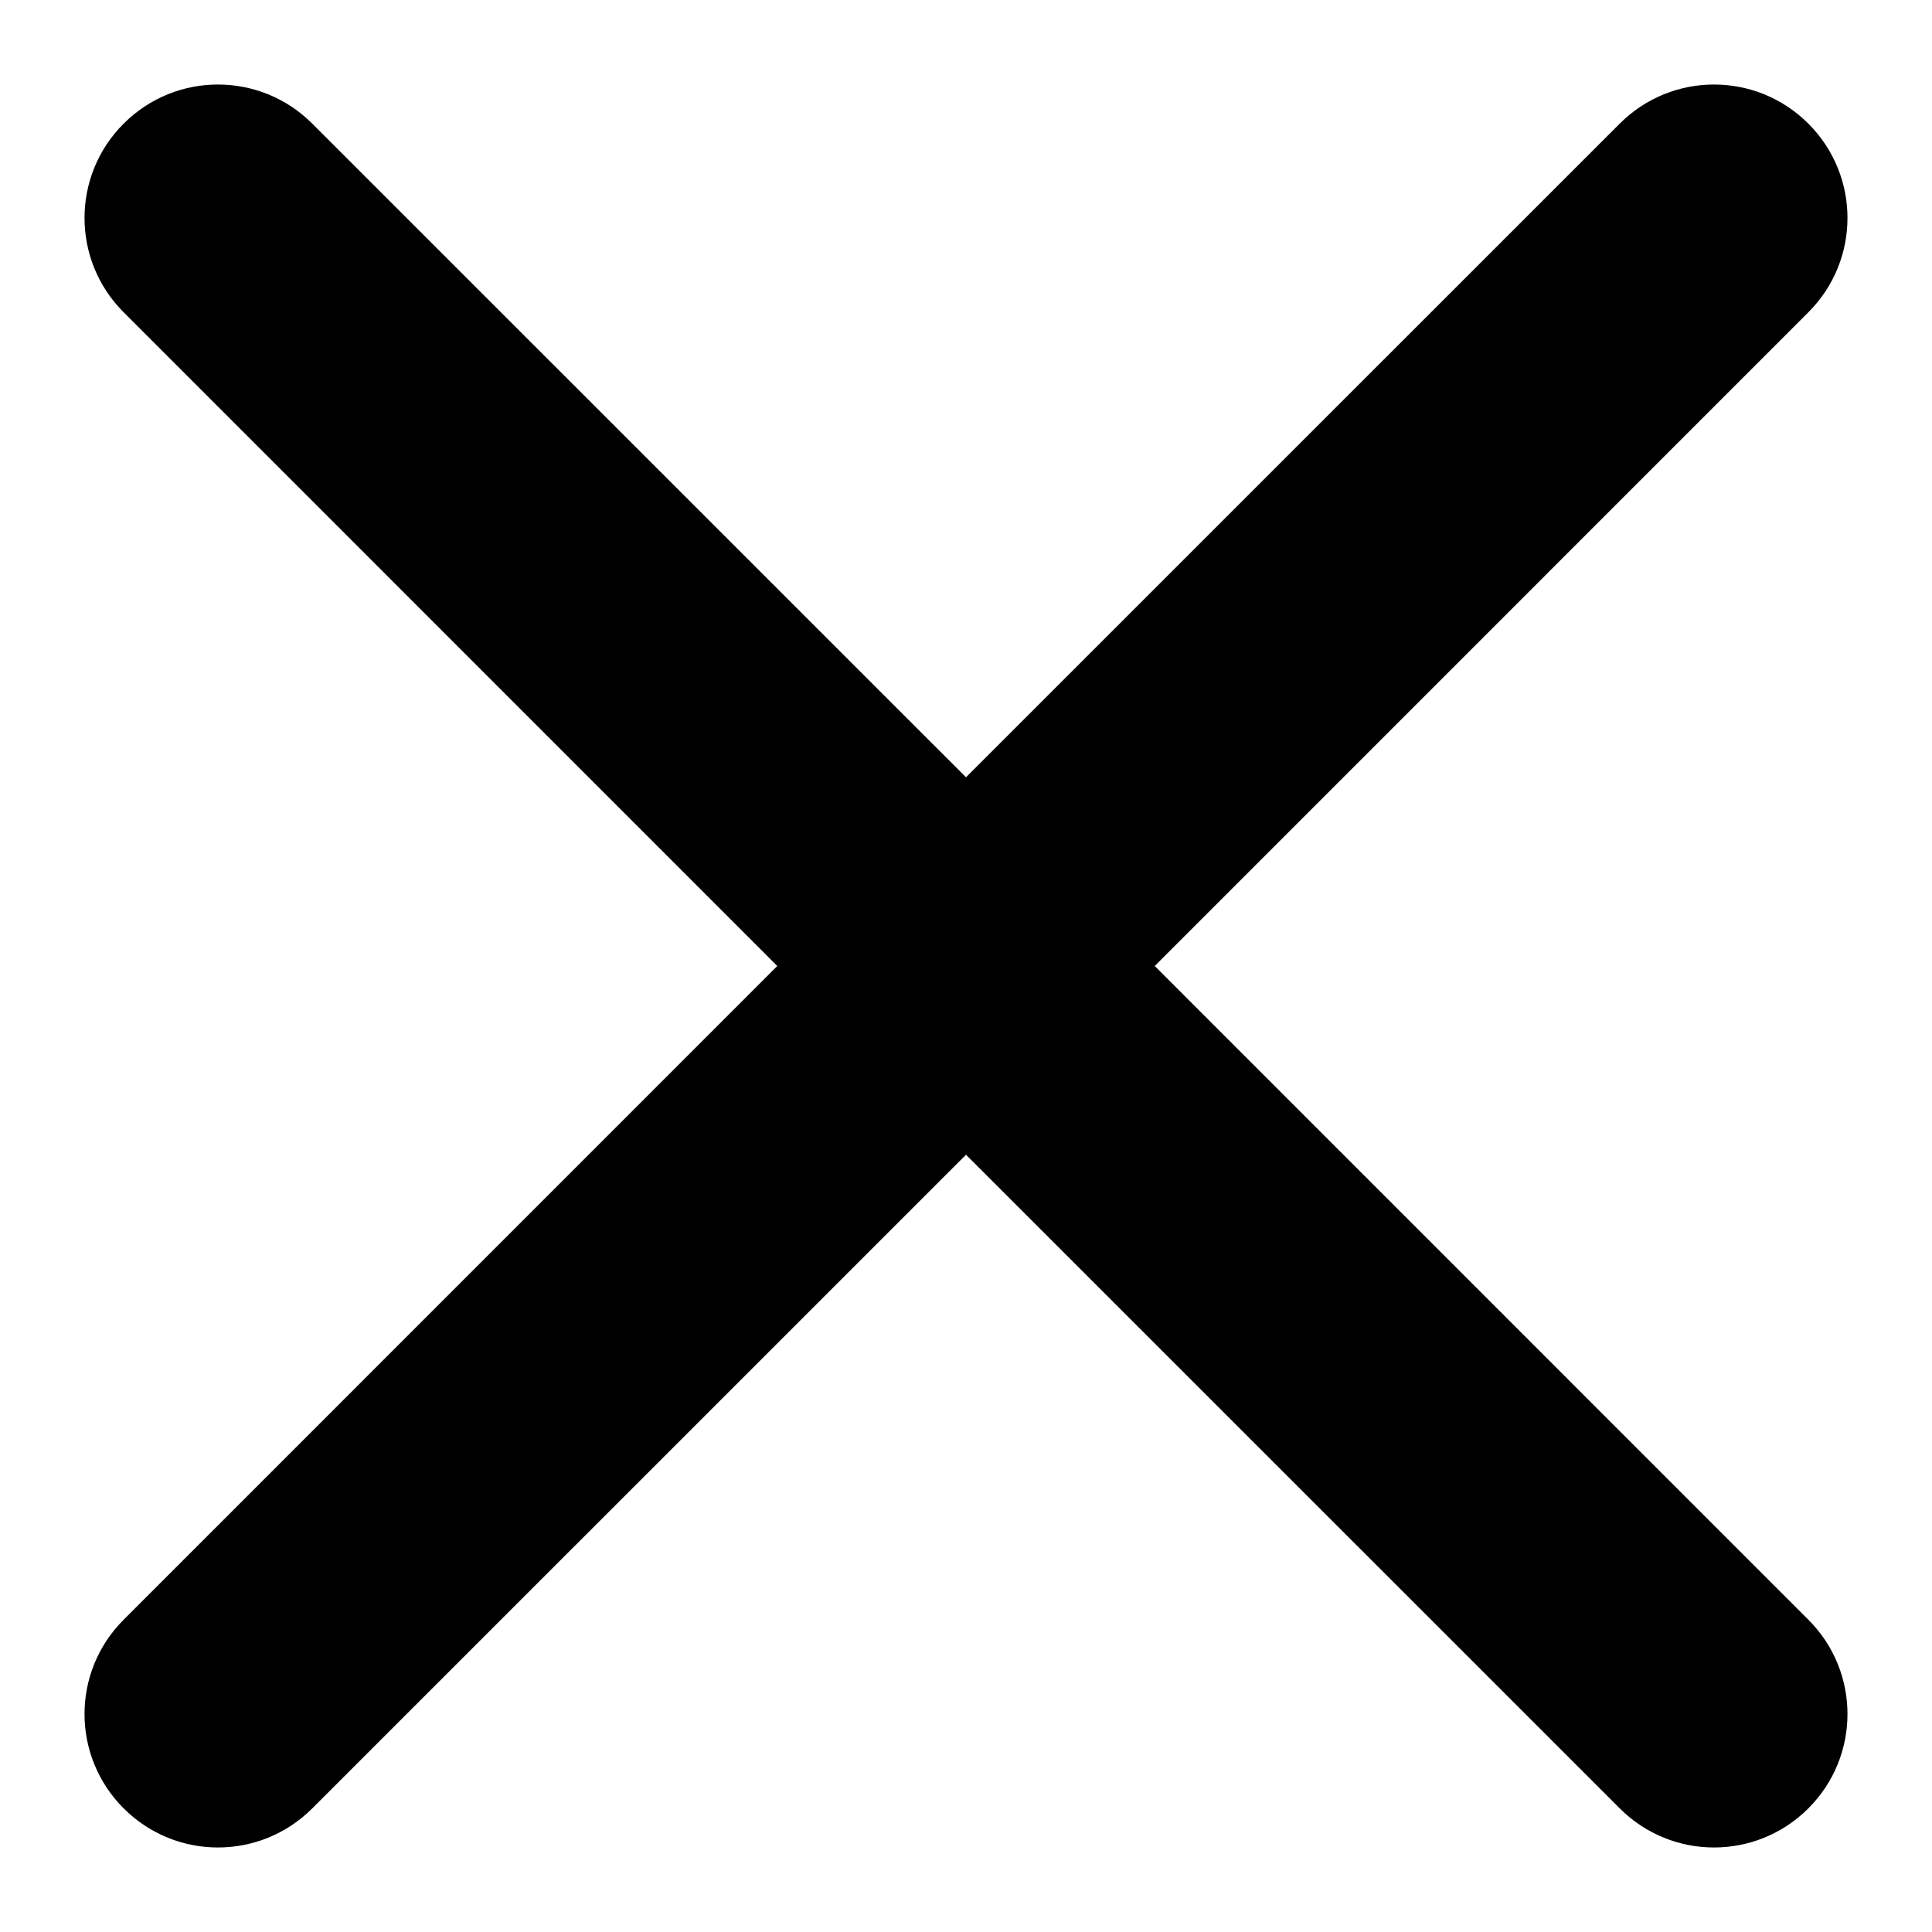
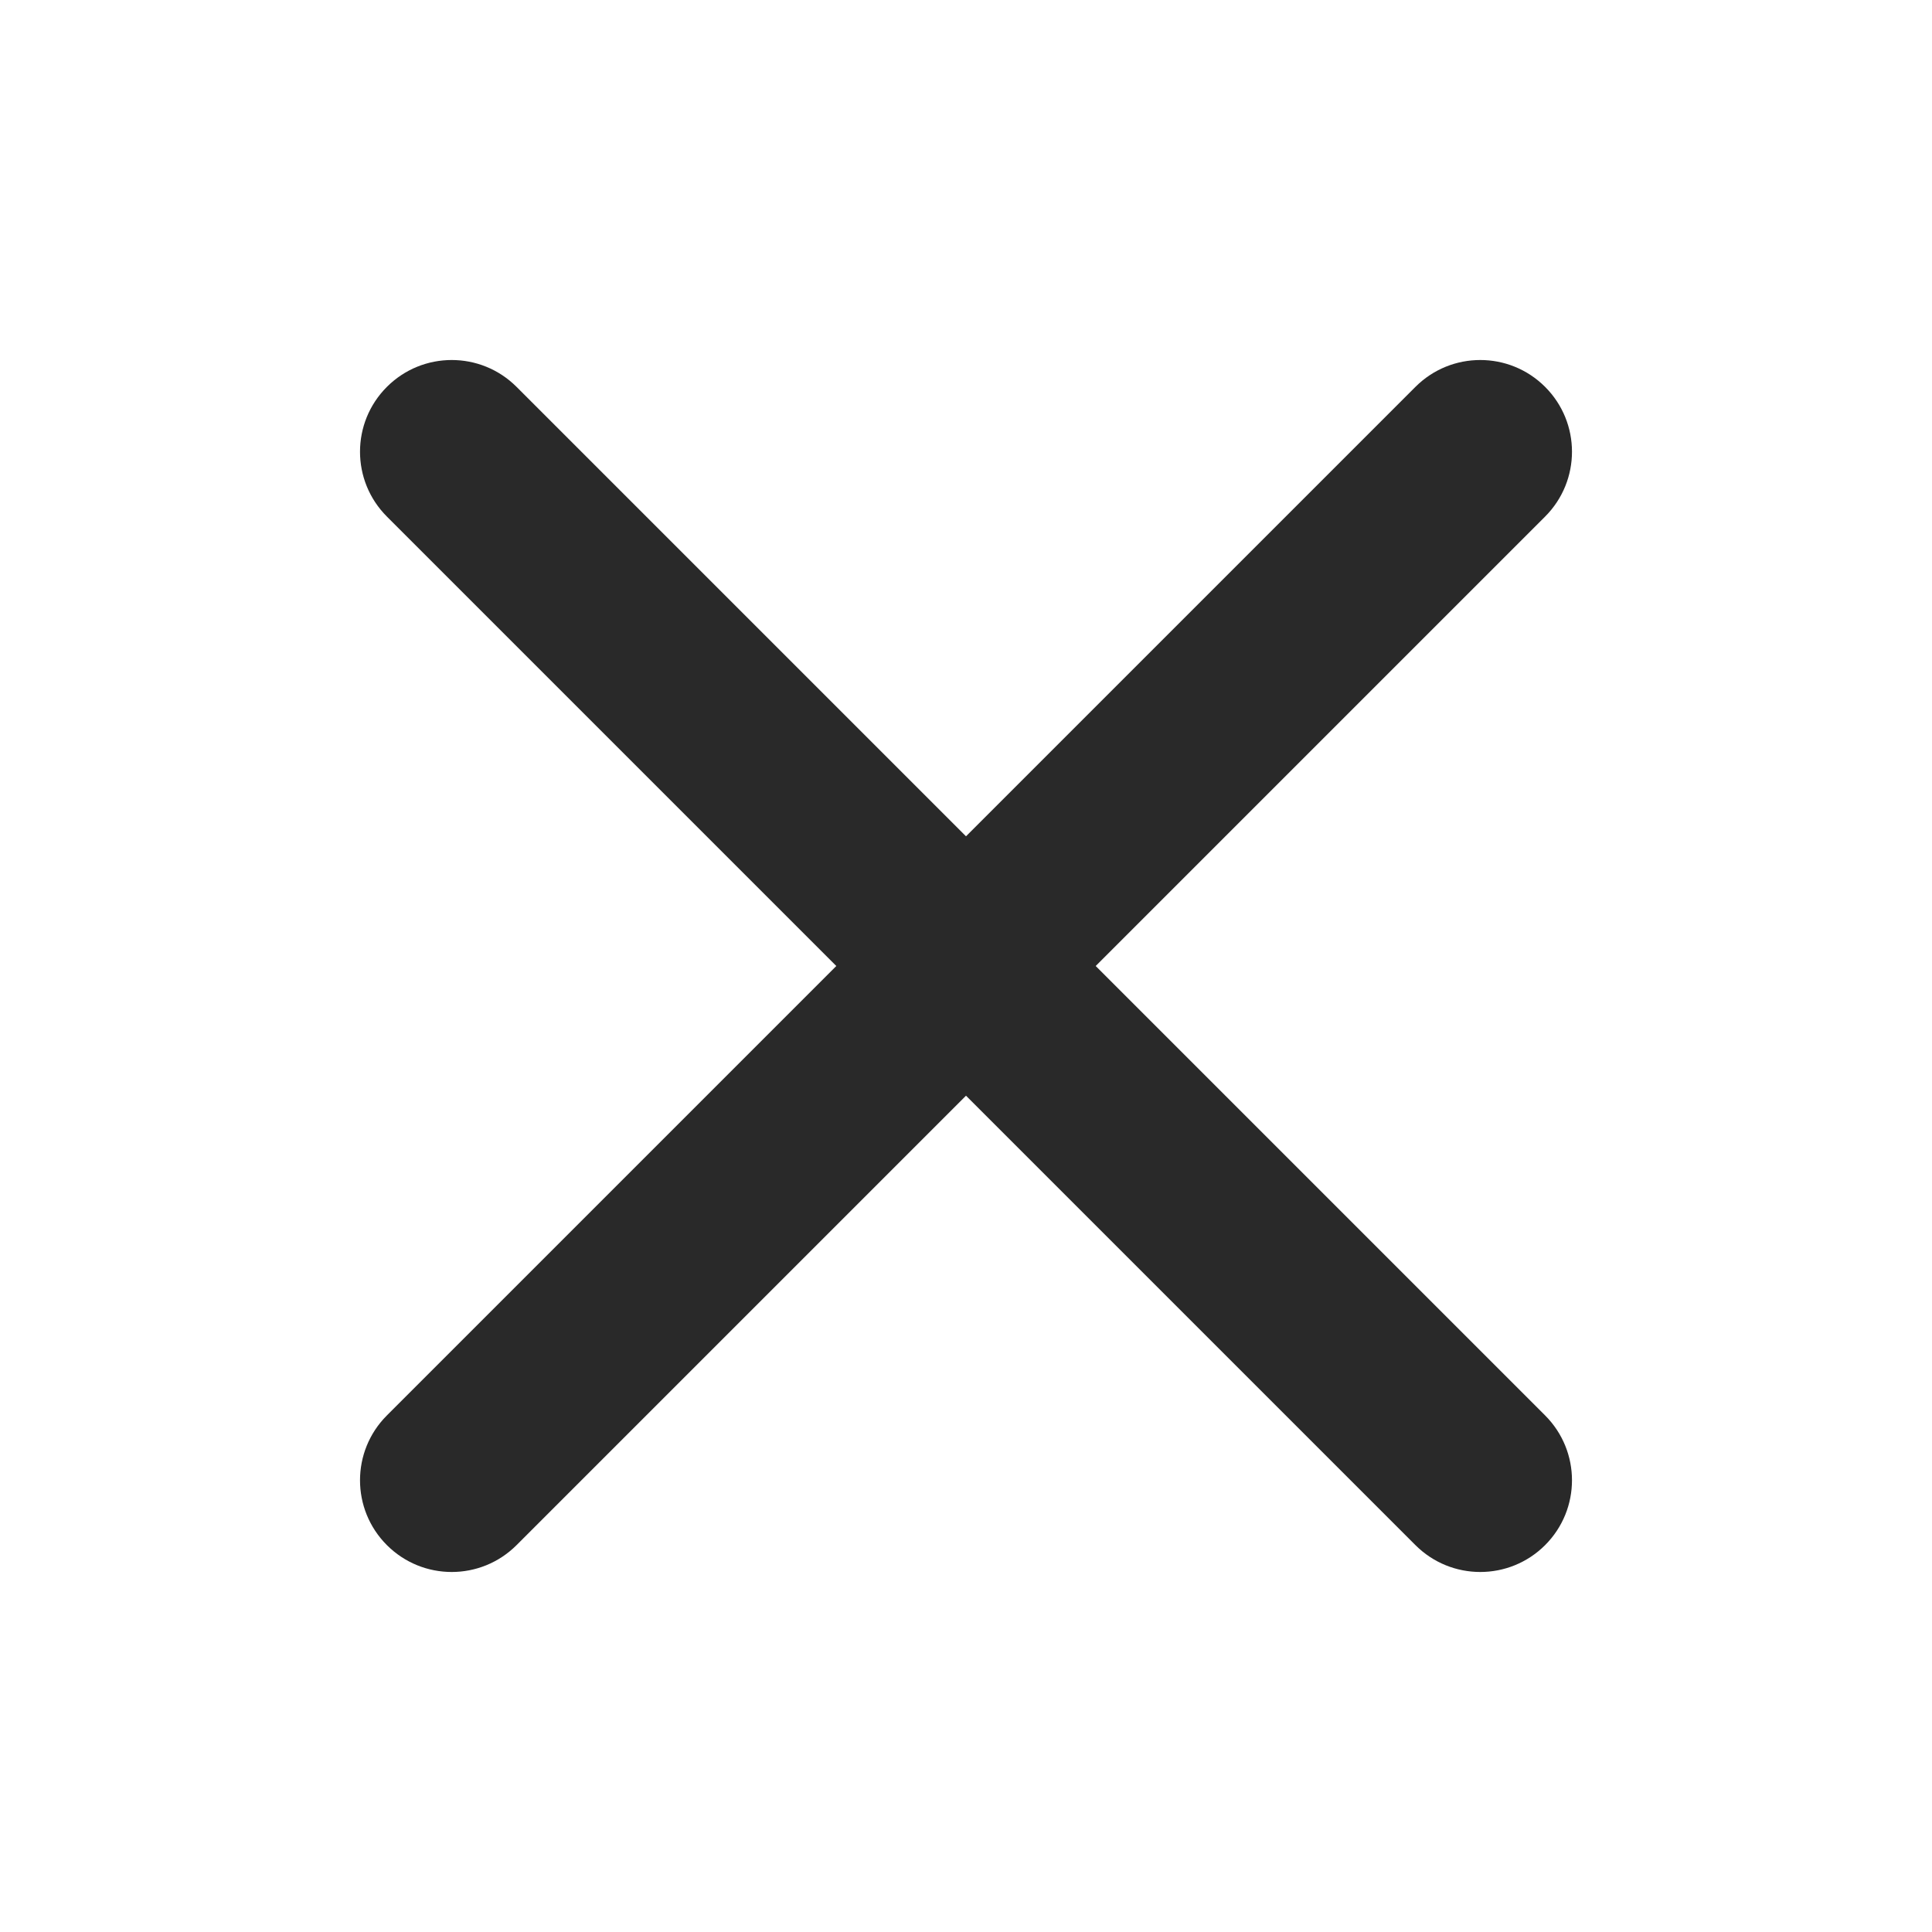
- <svg xmlns="http://www.w3.org/2000/svg" width="22" height="22" viewBox="0 0 22 22" fill="none">
-   <path d="M20.592 3.556C21.186 2.963 21.186 2.001 20.592 1.408C19.999 0.814 19.037 0.814 18.444 1.408L11 8.851L3.556 1.408C2.963 0.814 2.001 0.814 1.408 1.408C0.814 2.001 0.814 2.963 1.408 3.556L8.851 11L1.408 18.444C0.814 19.037 0.814 19.999 1.408 20.592C2.001 21.186 2.963 21.186 3.556 20.592L11 13.149L18.444 20.592C19.037 21.186 19.999 21.186 20.592 20.592C21.186 19.999 21.186 19.037 20.592 18.444L13.149 11L20.592 3.556Z" fill="black" />
+ <svg xmlns="http://www.w3.org/2000/svg" width="24" height="24" viewBox="0 0 24 24" fill="none">
+   <path d="M19.194 6.417C19.639 5.972 19.639 5.251 19.194 4.806C18.749 4.361 18.028 4.361 17.583 4.806L12 10.389L6.417 4.806C5.972 4.361 5.251 4.361 4.806 4.806C4.361 5.251 4.361 5.972 4.806 6.417L10.389 12L4.806 17.583C4.361 18.028 4.361 18.749 4.806 19.194C5.251 19.639 5.972 19.639 6.417 19.194L12 13.611L17.583 19.194C18.028 19.639 18.749 19.639 19.194 19.194C19.639 18.749 19.639 18.028 19.194 17.583L13.611 12L19.194 6.417Z" fill="#292929" />
</svg>
